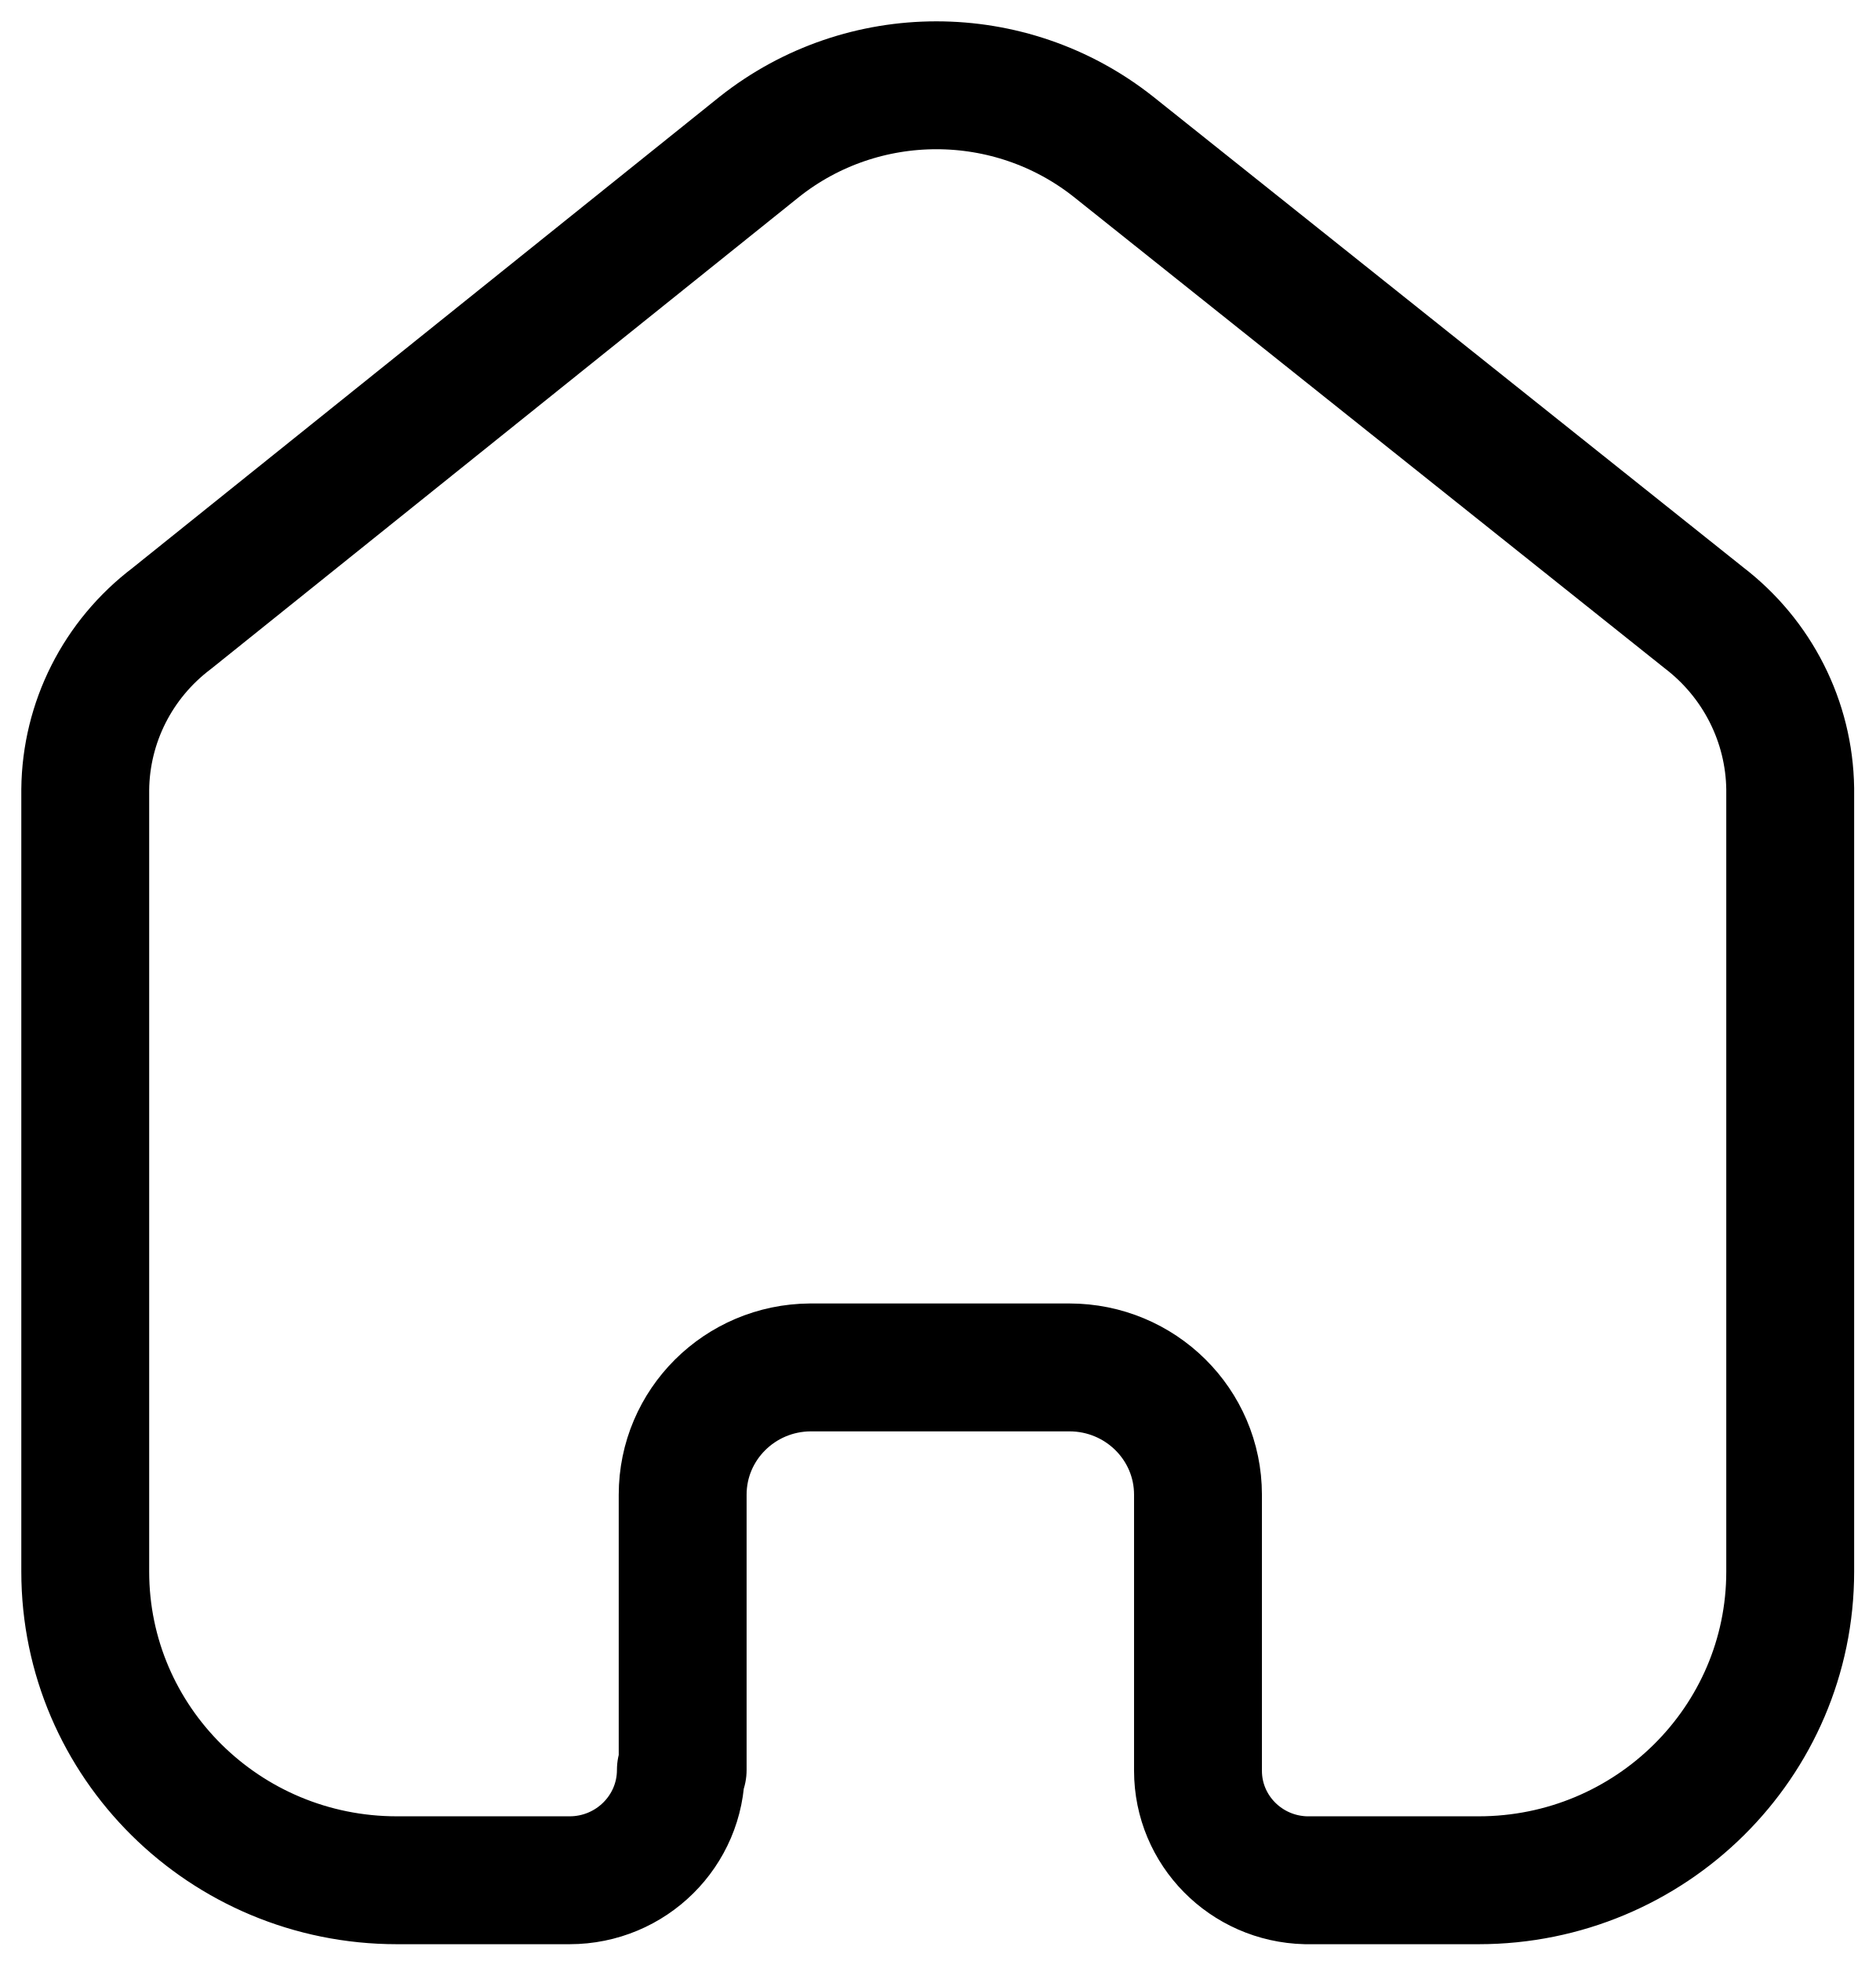
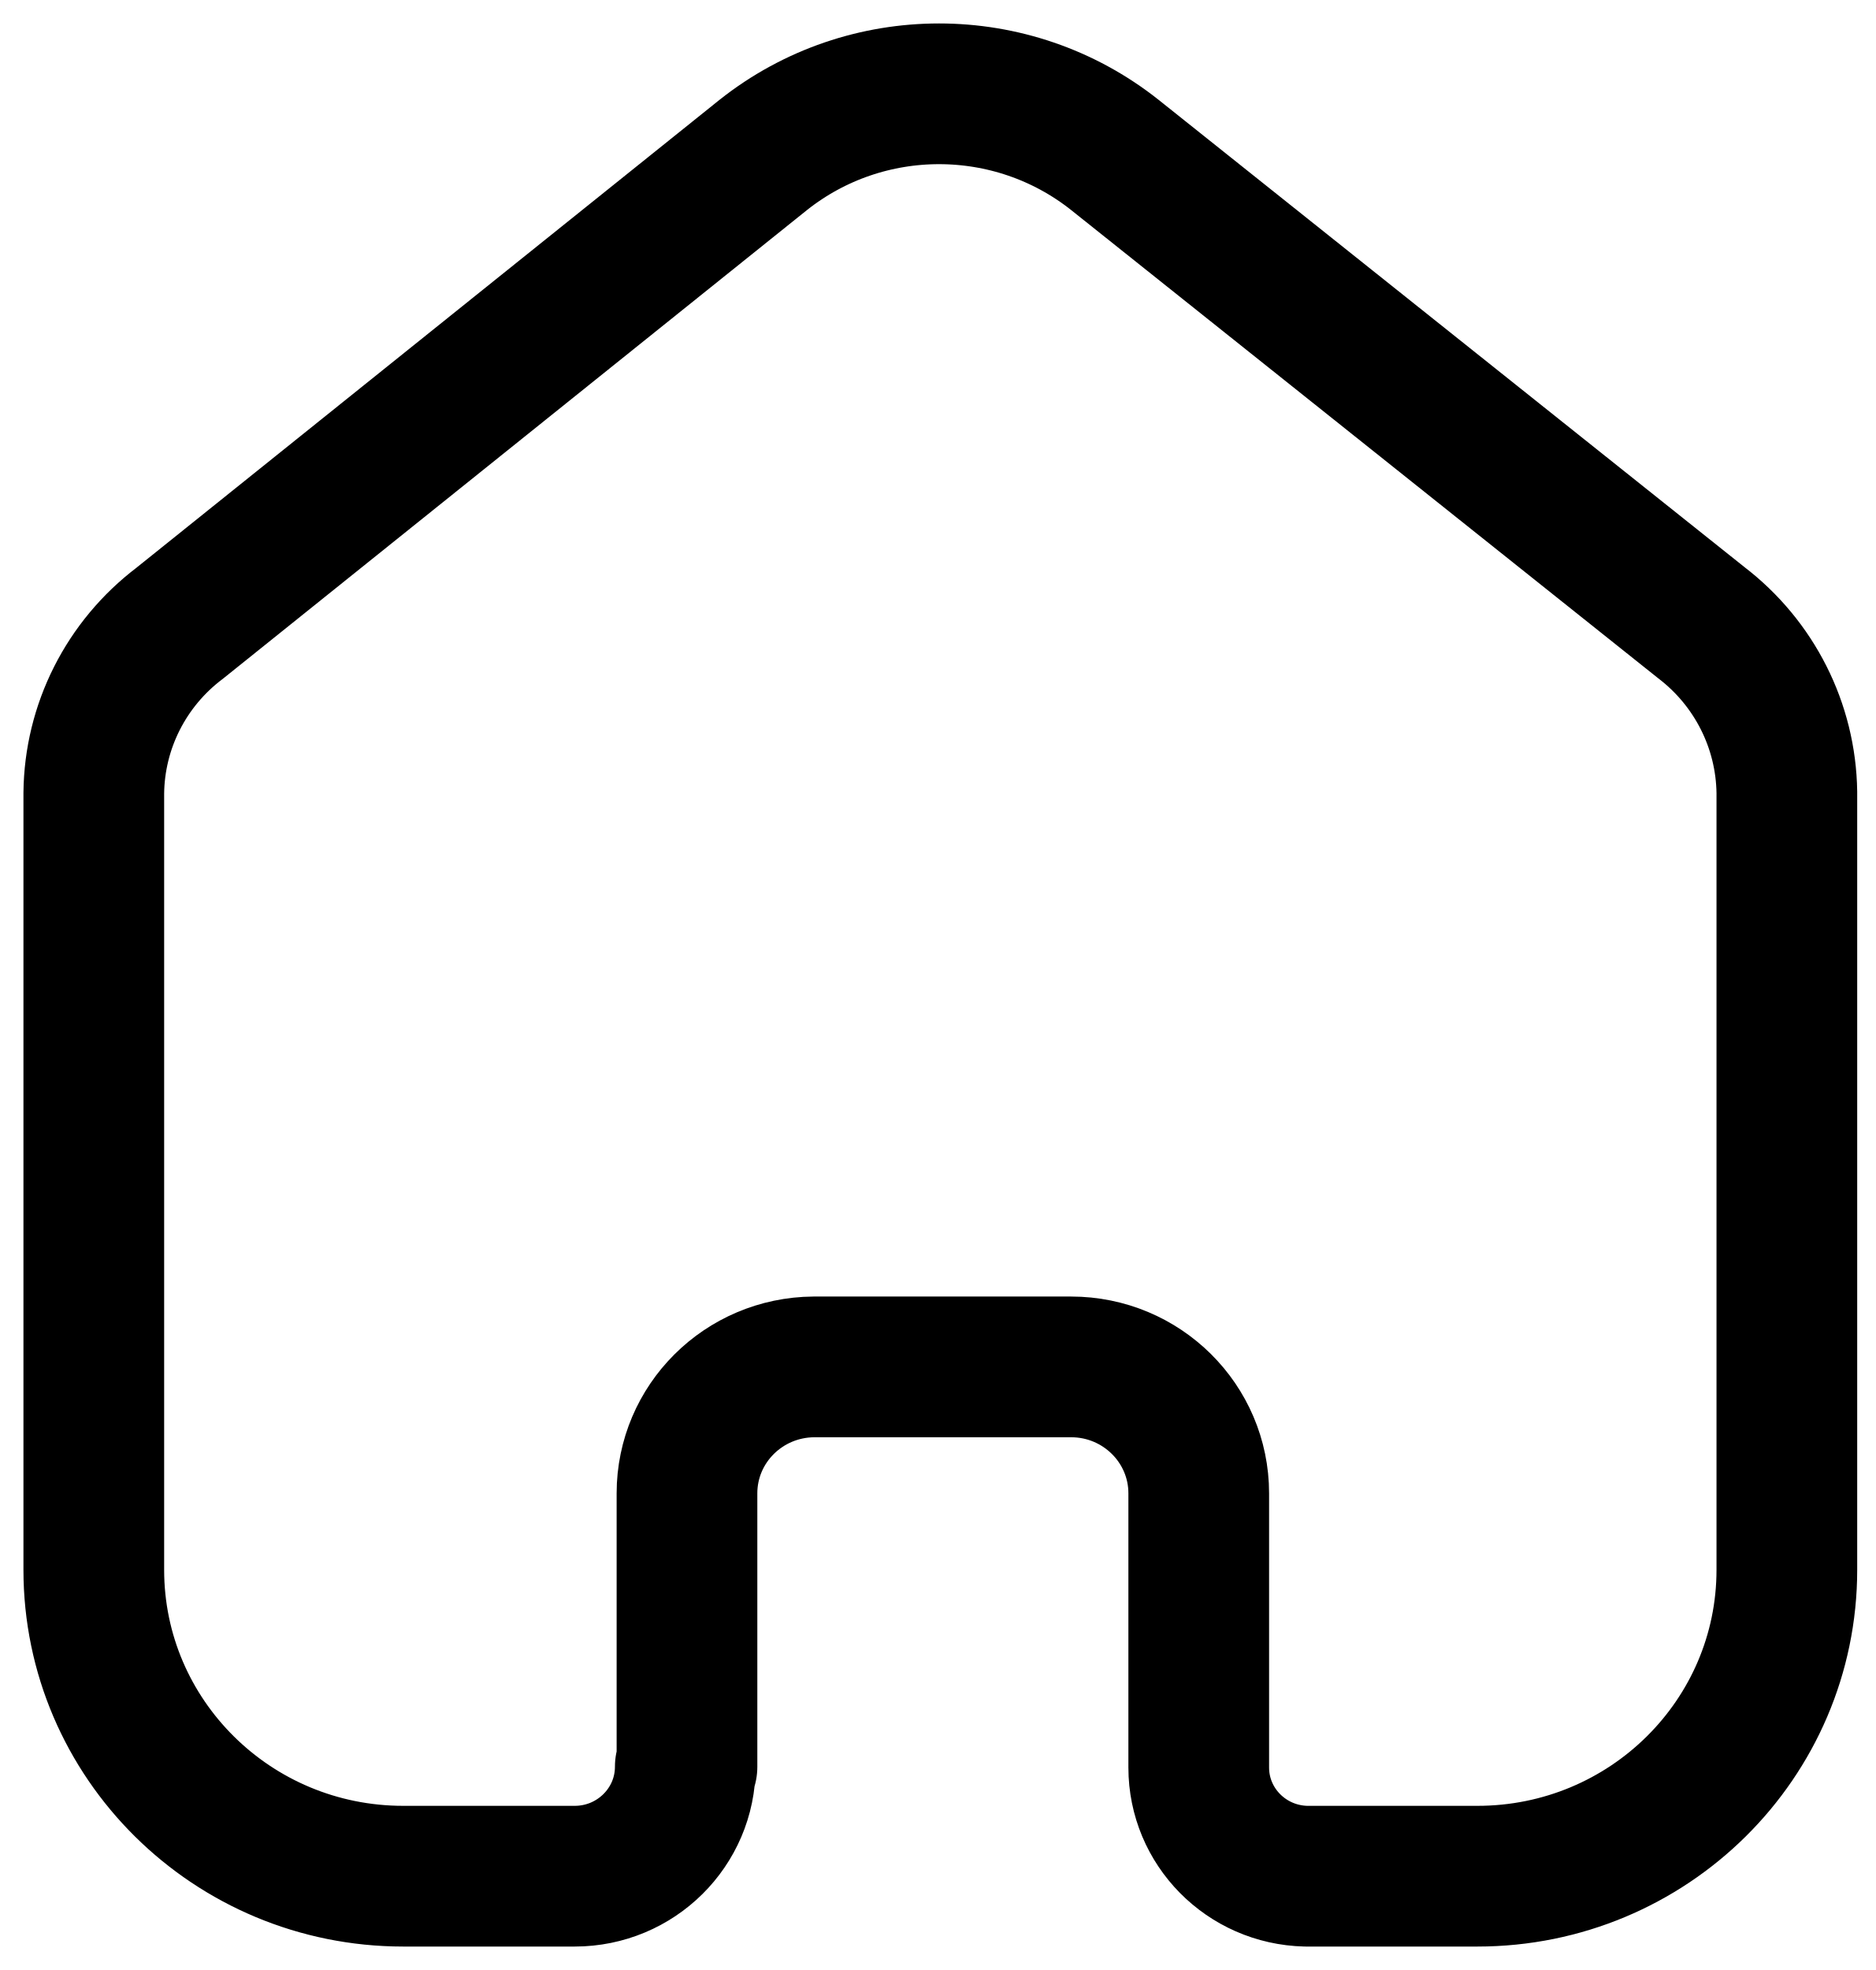
- <svg xmlns="http://www.w3.org/2000/svg" width="22" height="23" viewBox="0 0 22 23" fill="none">
-   <path d="M8.008 20.759V17.531C8.008 16.71 8.677 16.043 9.506 16.038H12.544C13.378 16.038 14.053 16.706 14.053 17.531V20.769C14.053 21.466 14.615 22.036 15.319 22.053H17.344C19.363 22.053 21 20.432 21 18.433V9.25C20.989 8.464 20.616 7.726 19.987 7.245L13.061 1.721C11.847 0.76 10.122 0.76 8.909 1.721L2.013 7.255C1.381 7.734 1.008 8.473 1 9.26V18.433C1 20.432 2.637 22.053 4.656 22.053H6.681C7.402 22.053 7.987 21.474 7.987 20.759" stroke="black" stroke-width="1.5" stroke-linecap="round" stroke-linejoin="round" />
+ <svg xmlns="http://www.w3.org/2000/svg" width="20" height="21" viewBox="0 0 20 21" fill="none">
+   <path d="M7.324 18.833V15.919C7.324 15.178 7.928 14.576 8.677 14.571H11.419C12.171 14.571 12.78 15.175 12.78 15.919V18.842C12.78 19.471 13.287 19.985 13.923 20H15.751C17.573 20 19.05 18.538 19.05 16.734V8.446C19.04 7.736 18.704 7.07 18.136 6.636L11.885 1.651C10.79 0.783 9.233 0.783 8.138 1.651L1.914 6.645C1.344 7.077 1.007 7.745 1 8.455V16.734C1 18.538 2.477 20 4.299 20H6.127C6.778 20 7.306 19.477 7.306 18.833" stroke="black" stroke-width="1.5" stroke-linecap="round" stroke-linejoin="round" />
</svg>
